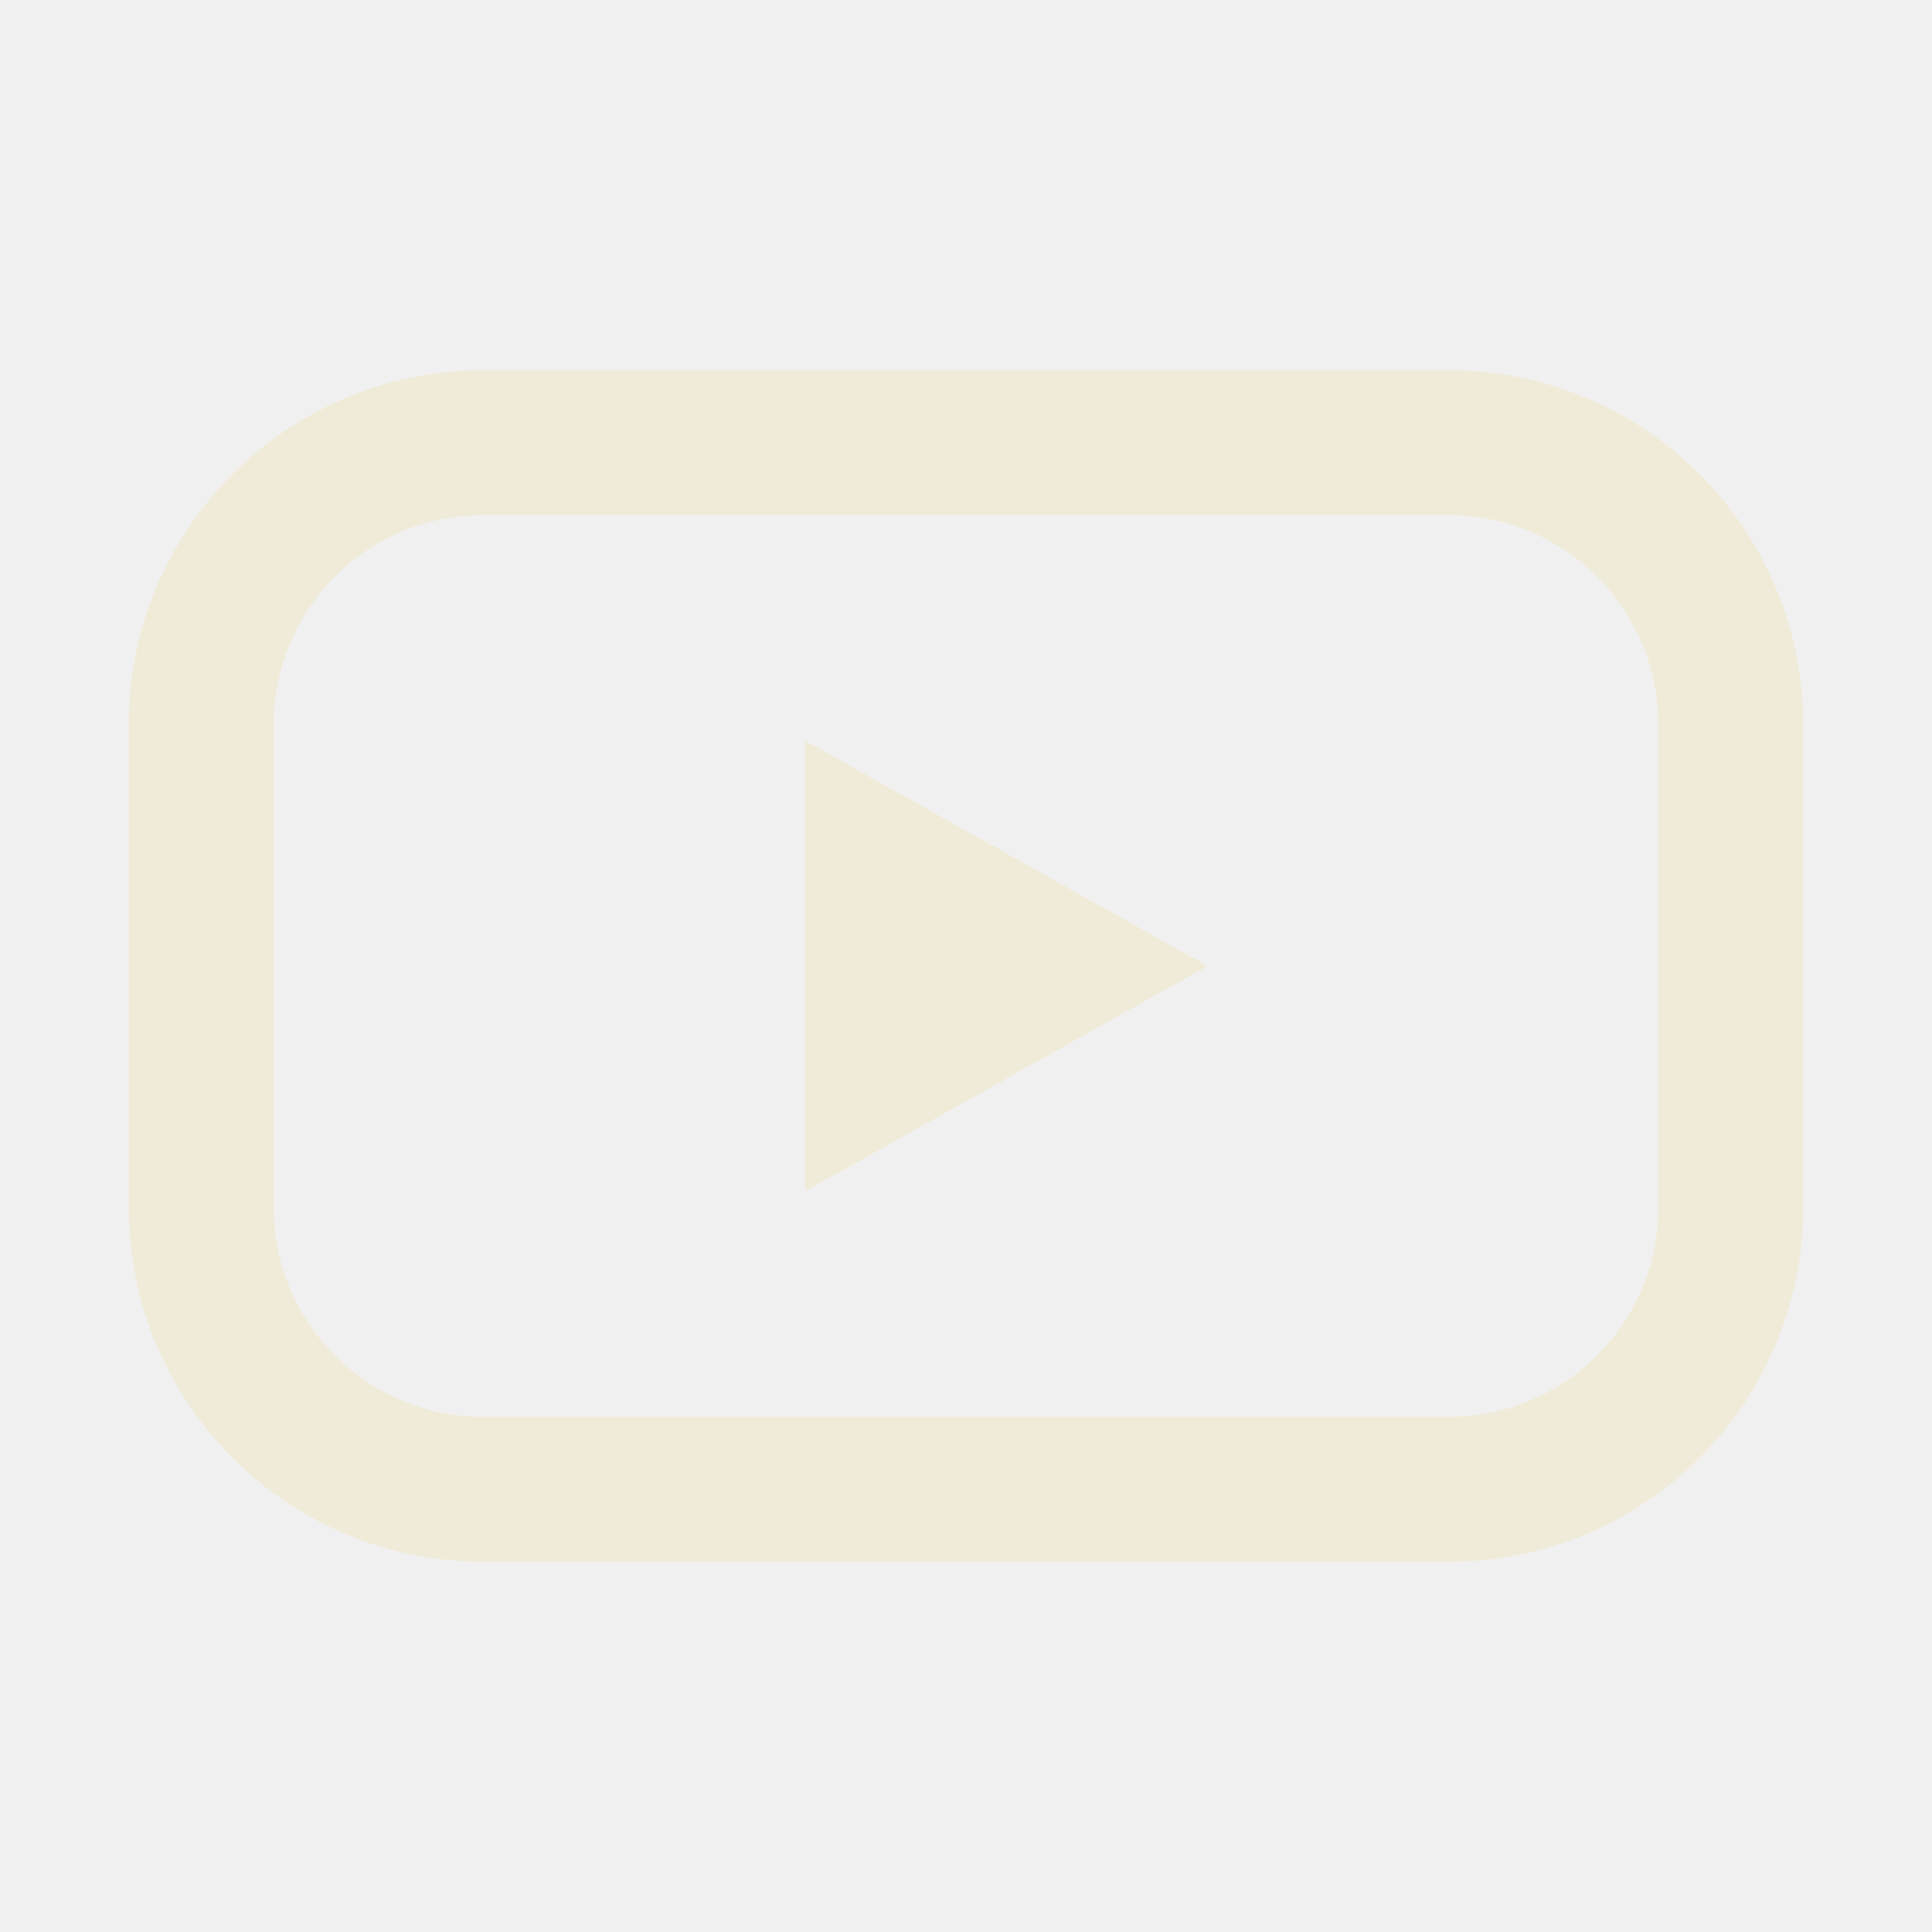
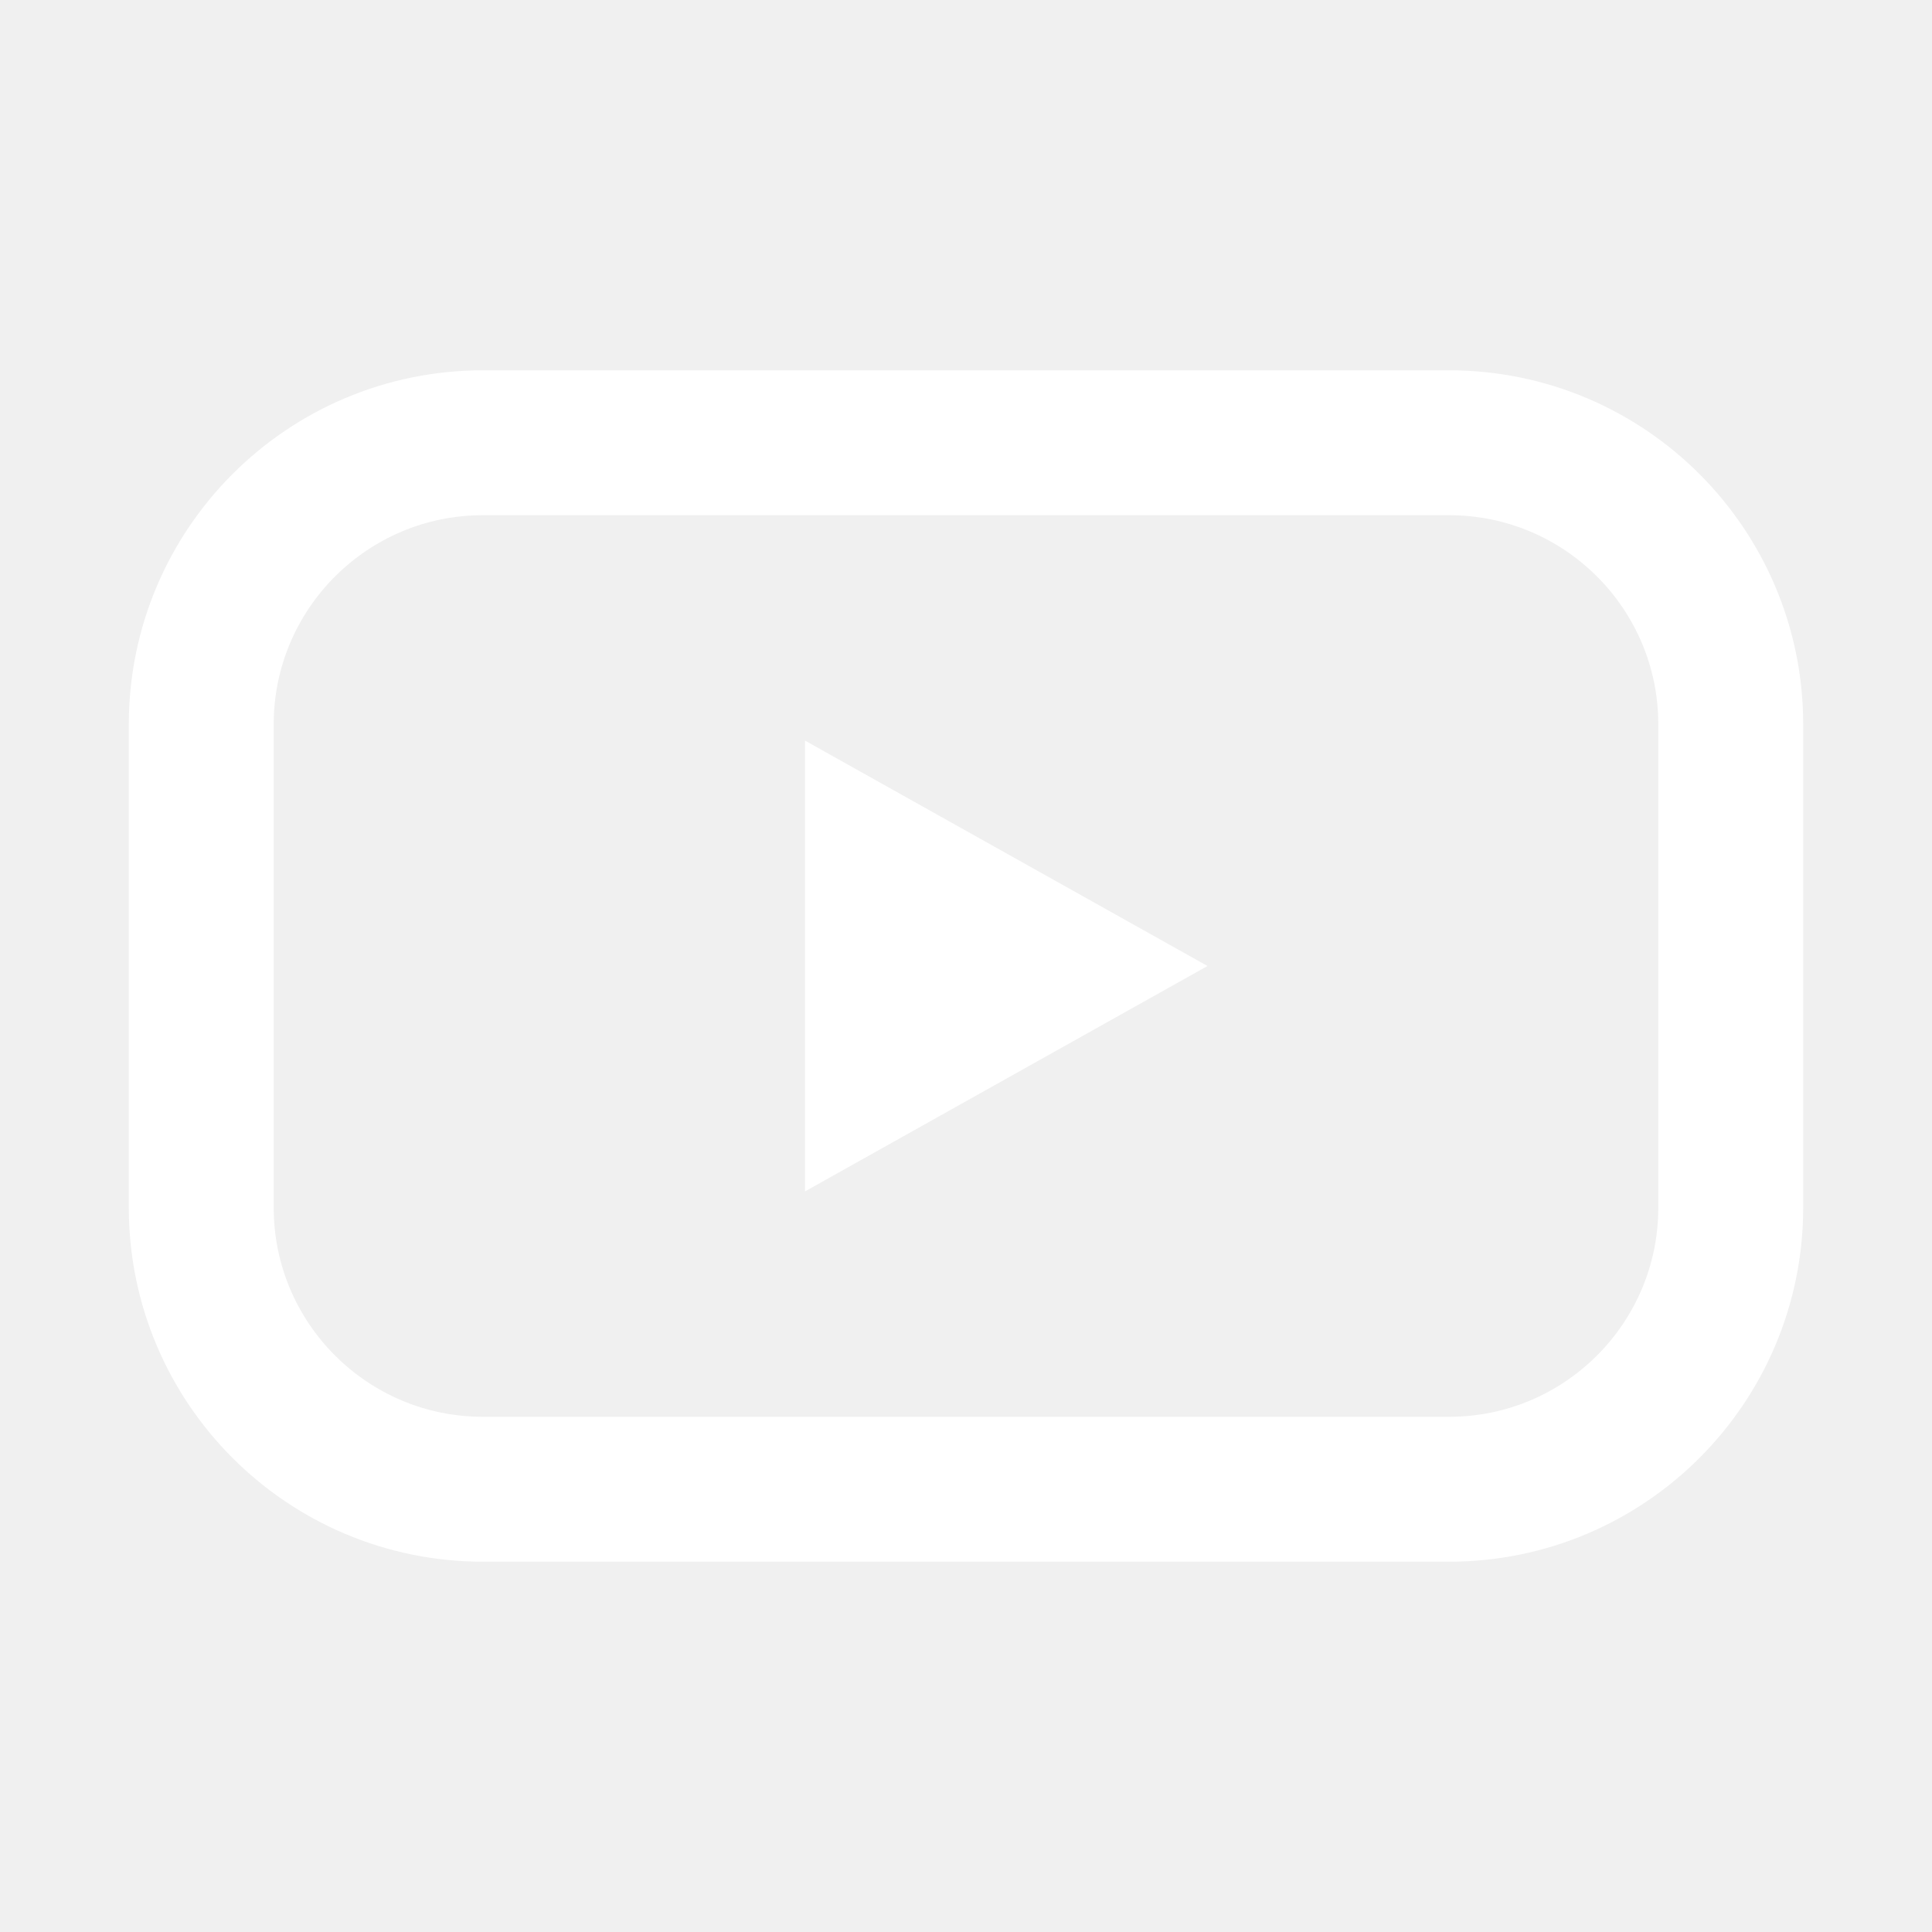
<svg xmlns="http://www.w3.org/2000/svg" viewBox="0 0 24 24">
-   <rect x="2.5" y="5.5" width="19" height="13" rx="3.5" fill="none" stroke="#F0EBD8" stroke-width="1.8" />
-   <path fill="#F0EBD8" d="M10 9.2v5.6l5-2.8z" />
+   <rect x="2.5" y="5.5" width="19" height="13" rx="3.5" fill="none" stroke="#FFFFFF" stroke-width="1.8" />
+   <path fill="#FFFFFF" d="M10 9.2v5.6l5-2.8z" />
</svg>
